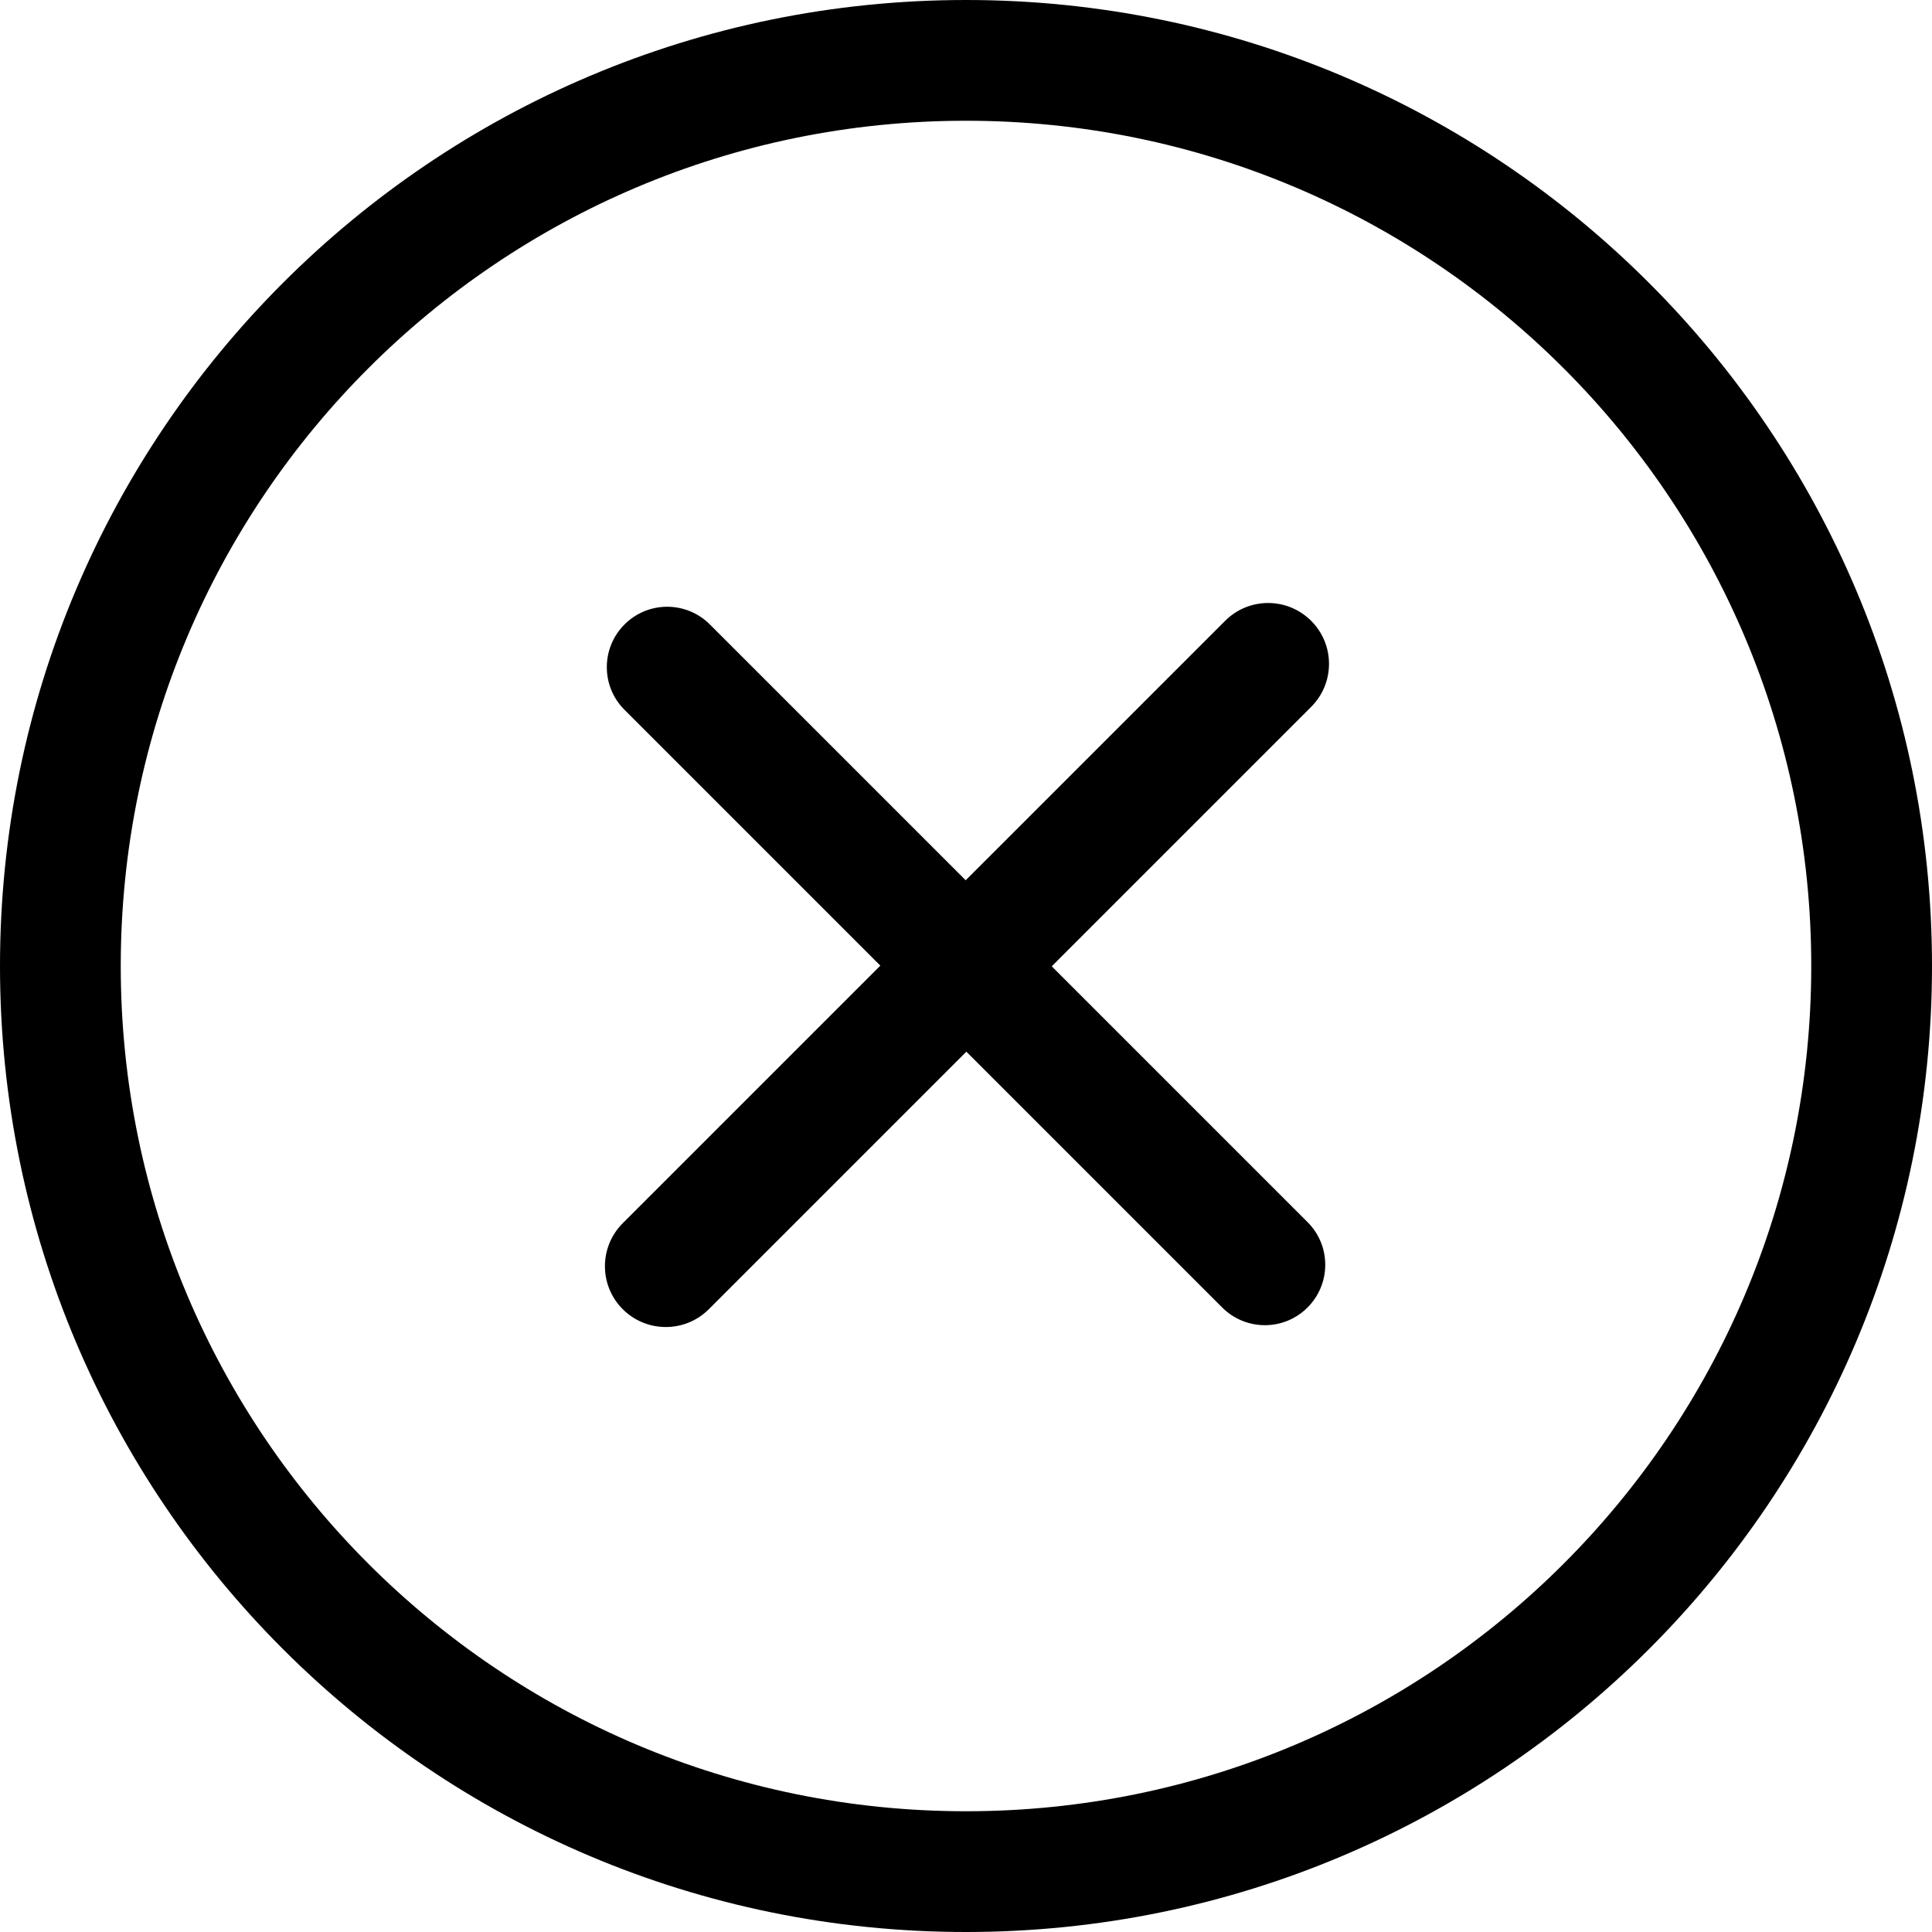
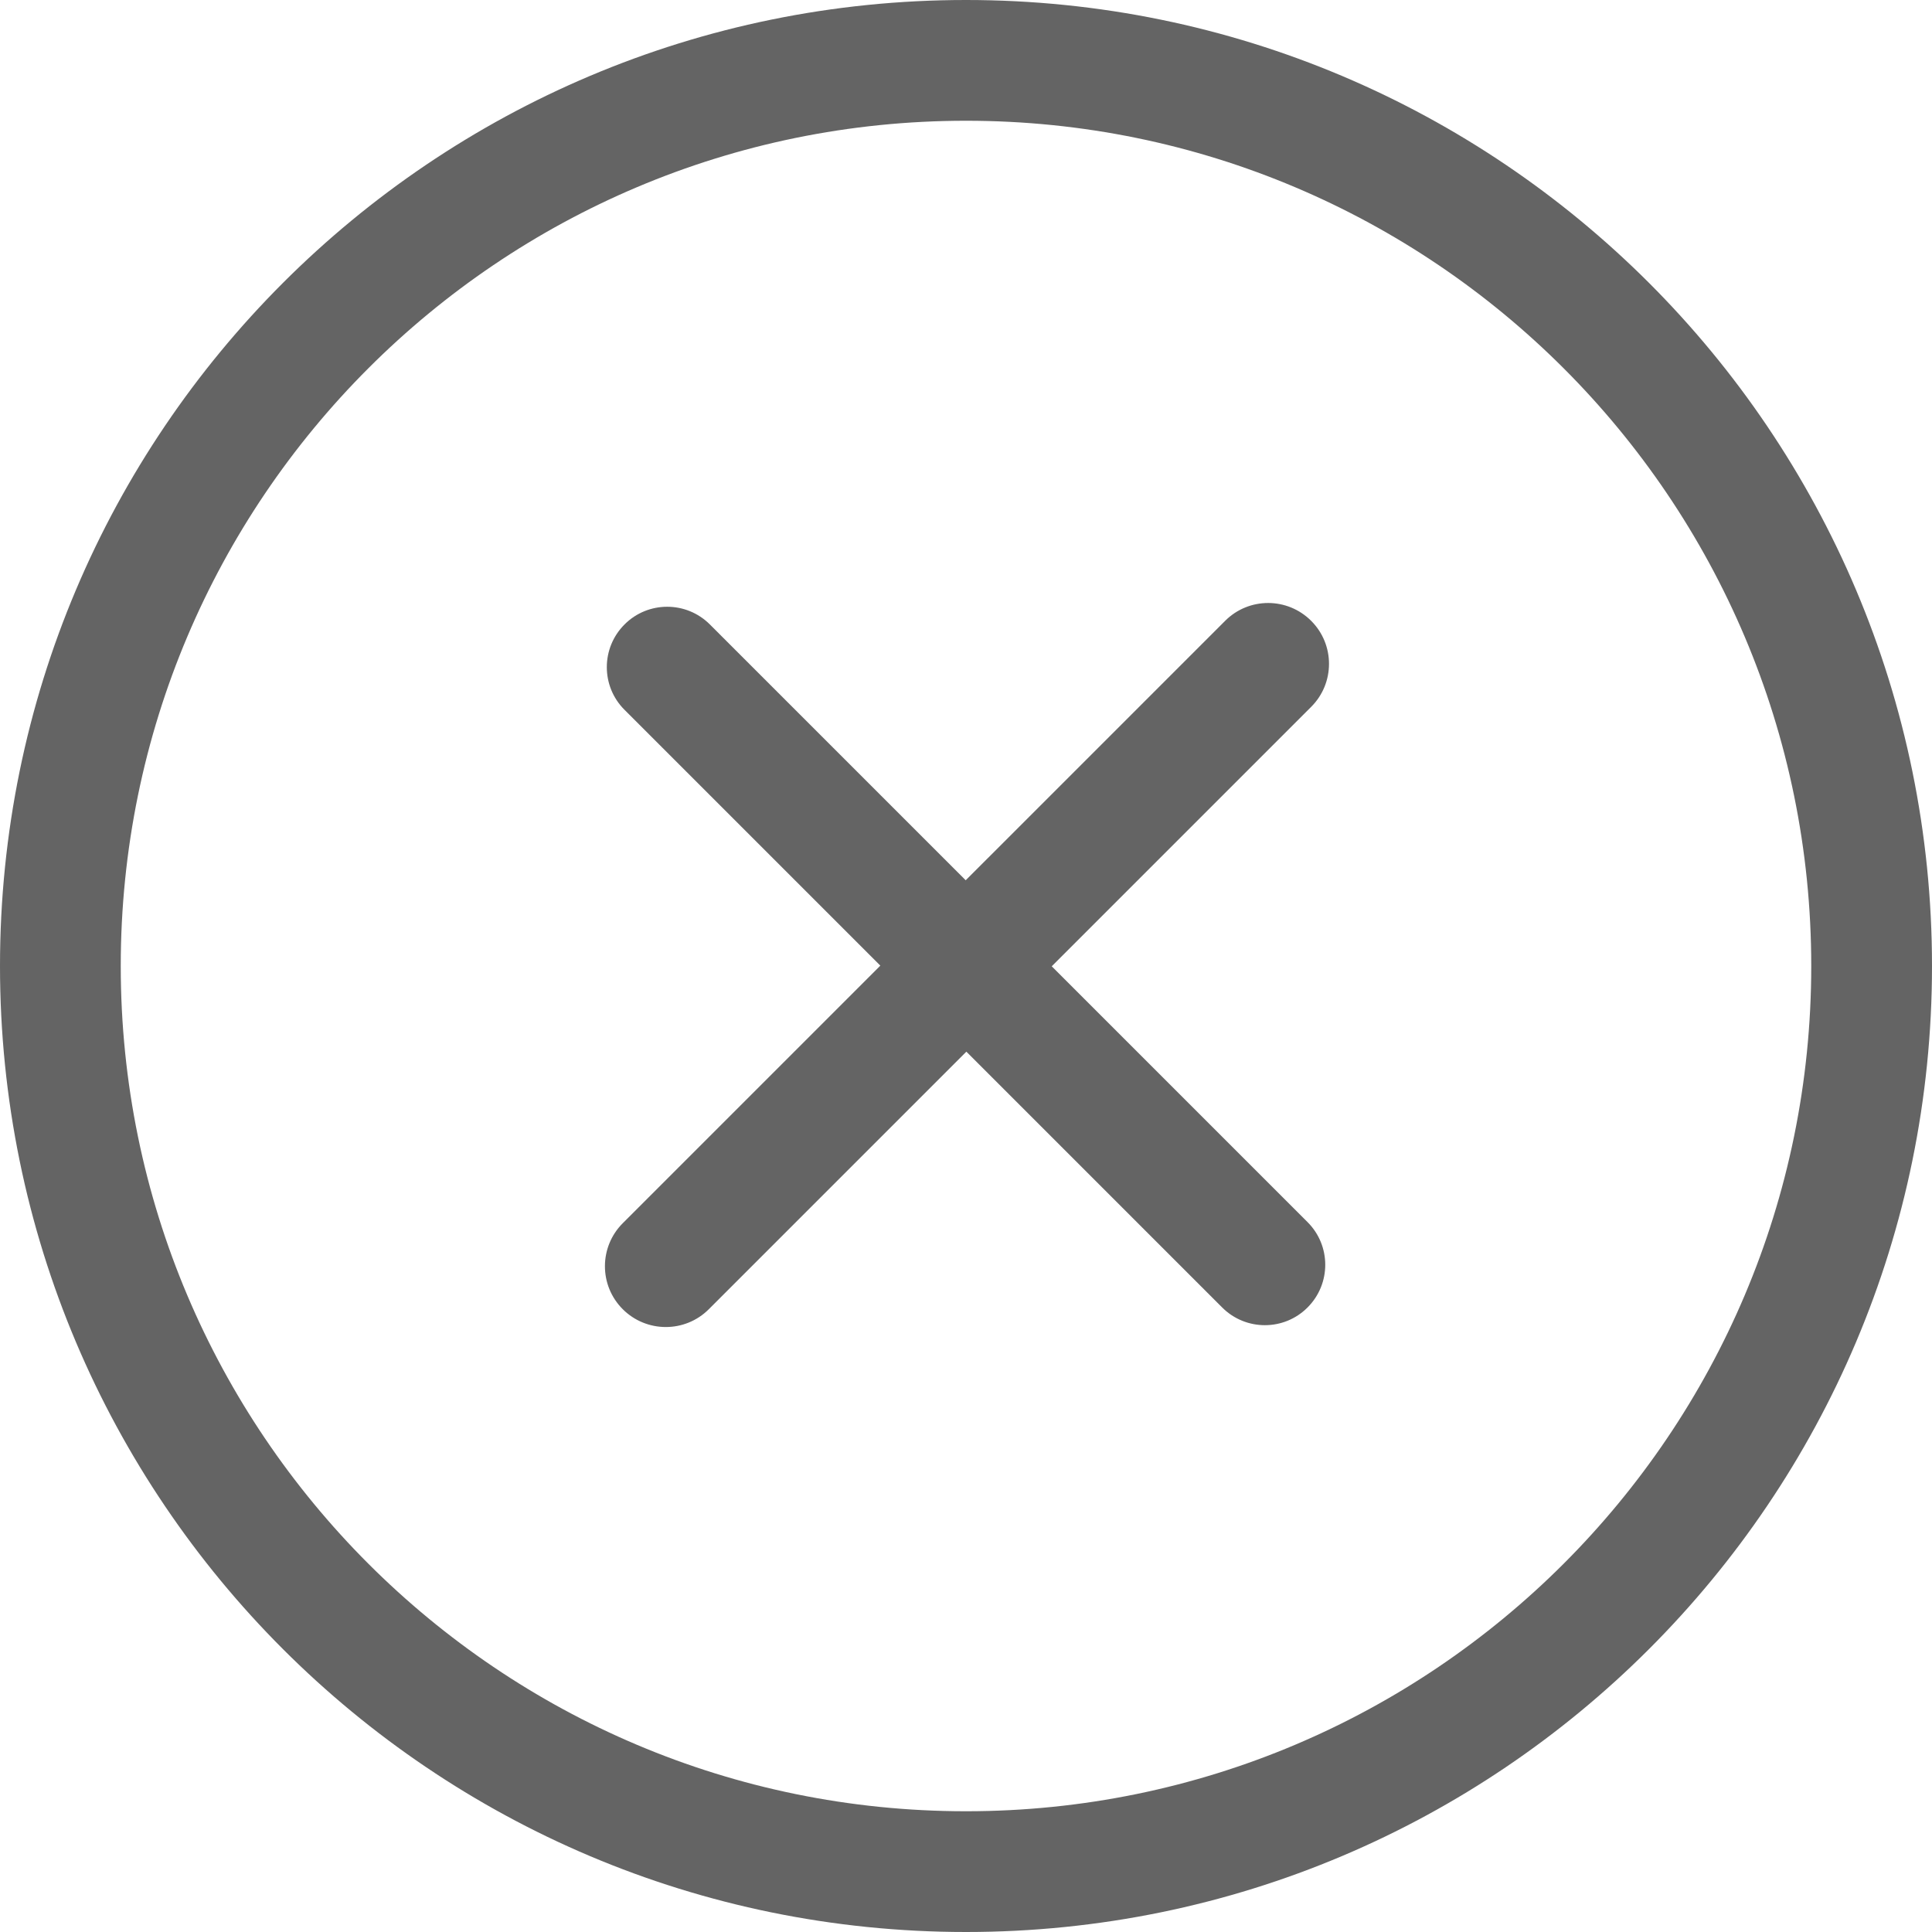
<svg xmlns="http://www.w3.org/2000/svg" version="1.1" id="Capa_1" x="0px" y="0px" width="612px" height="612px" viewBox="0 0 612 612" style="enable-background:new 0 0 612 612;" xml:space="preserve">
  <g>
    <g id="_x31_0_41_">
      <g>
-         <path d="M415.338,196.662c-7.535-7.535-19.737-7.535-27.253,0l-82.181,82.18l-81.033-81.032c-7.478-7.478-19.584-7.478-27.042,0     c-7.478,7.478-7.478,19.584,0,27.042l81.033,81.033l-81.587,81.587c-7.535,7.535-7.535,19.736,0,27.253s19.737,7.517,27.253,0     l81.588-81.587l81.032,81.032c7.478,7.478,19.584,7.478,27.043,0c7.478-7.478,7.478-19.584,0-27.043l-81.033-81.032l82.181-82.18     C422.873,216.399,422.873,204.179,415.338,196.662z M306,0C136.992,0,0,136.992,0,306s136.992,306,306,306     c168.988,0,306-137.012,306-306S475.008,0,306,0z M306,573.75C158.125,573.75,38.25,453.875,38.25,306     C38.25,158.125,158.125,38.25,306,38.25c147.875,0,267.75,119.875,267.75,267.75C573.75,453.875,453.875,573.75,306,573.75z" />
+         <path fill="#646464" d="M415.338,196.662c-7.535-7.535-19.737-7.535-27.253,0l-82.181,82.18l-81.033-81.032c-7.478-7.478-19.584-7.478-27.042,0     c-7.478,7.478-7.478,19.584,0,27.042l81.033,81.033l-81.587,81.587c-7.535,7.535-7.535,19.736,0,27.253s19.737,7.517,27.253,0     l81.588-81.587l81.032,81.032c7.478,7.478,19.584,7.478,27.043,0c7.478-7.478,7.478-19.584,0-27.043l-81.033-81.032l82.181-82.18     C422.873,216.399,422.873,204.179,415.338,196.662z M306,0C136.992,0,0,136.992,0,306s136.992,306,306,306     c168.988,0,306-137.012,306-306S475.008,0,306,0z M306,573.75C158.125,573.75,38.25,453.875,38.25,306     C38.25,158.125,158.125,38.25,306,38.25c147.875,0,267.75,119.875,267.75,267.75C573.75,453.875,453.875,573.75,306,573.75z" />
      </g>
    </g>
  </g>
  <g>
</g>
  <g>
</g>
  <g>
</g>
  <g>
</g>
  <g>
</g>
  <g>
</g>
  <g>
</g>
  <g>
</g>
  <g>
</g>
  <g>
</g>
  <g>
</g>
  <g>
</g>
  <g>
</g>
  <g>
</g>
  <g>
</g>
</svg>
